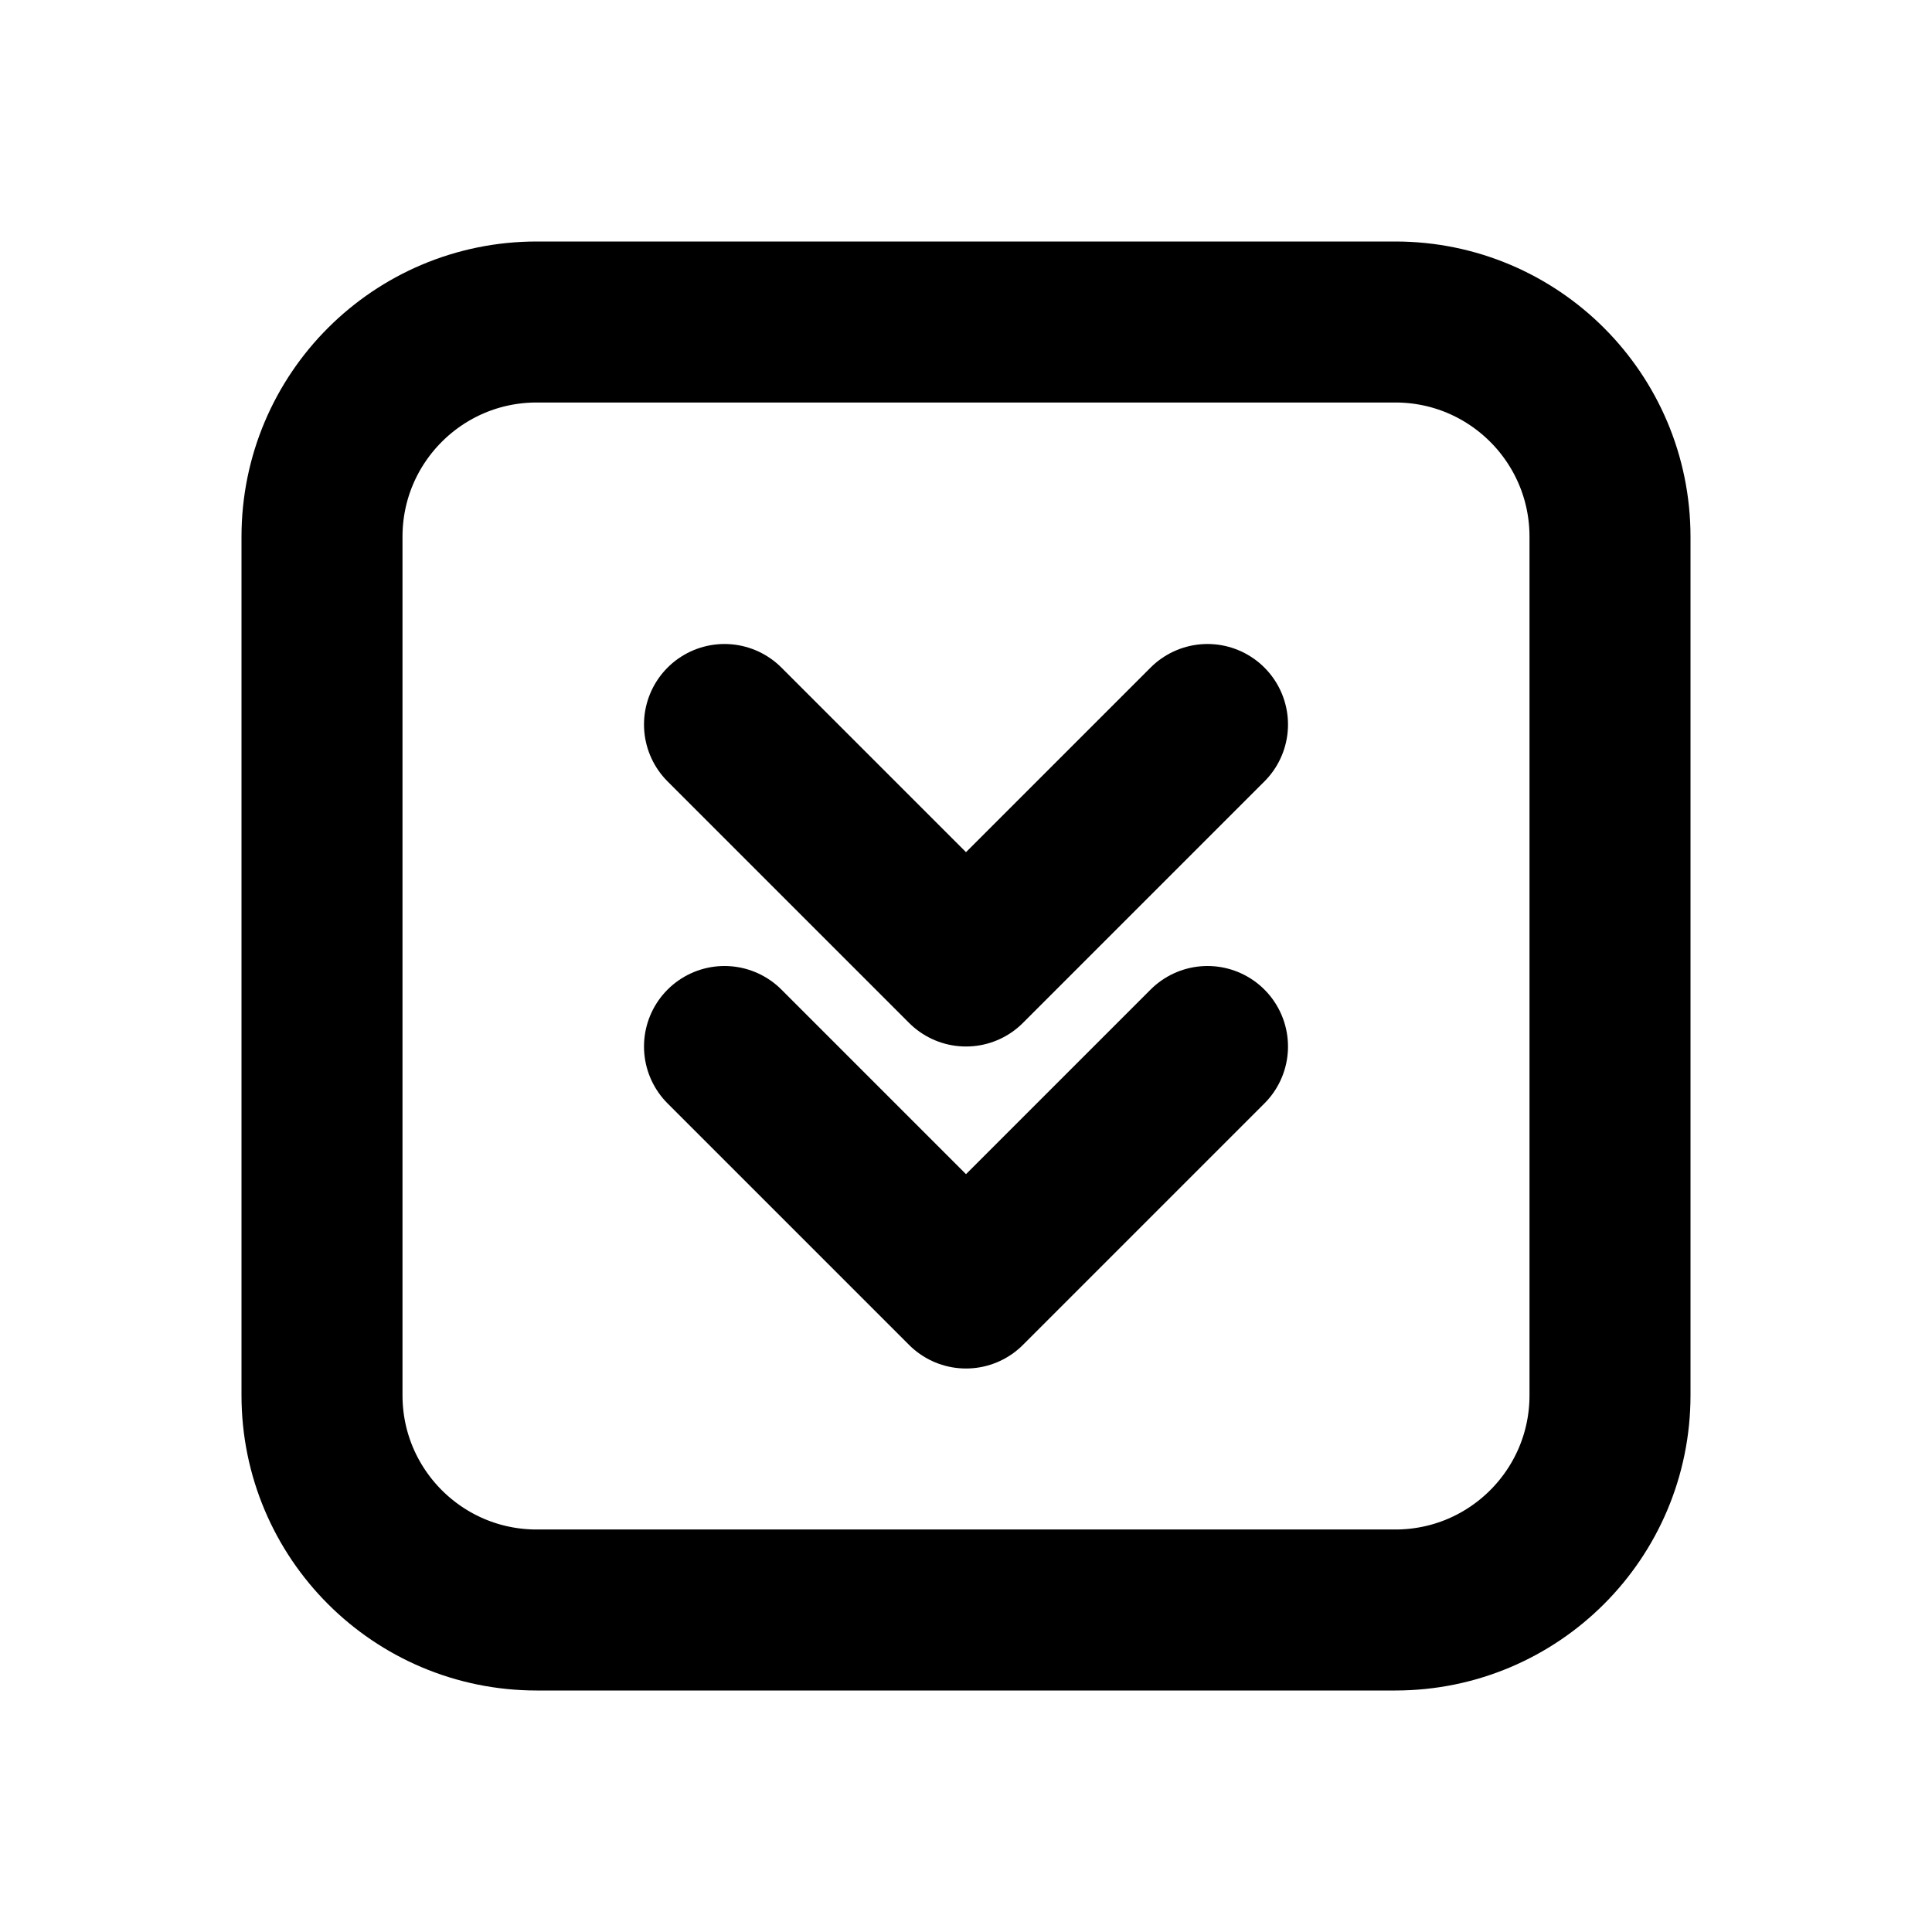
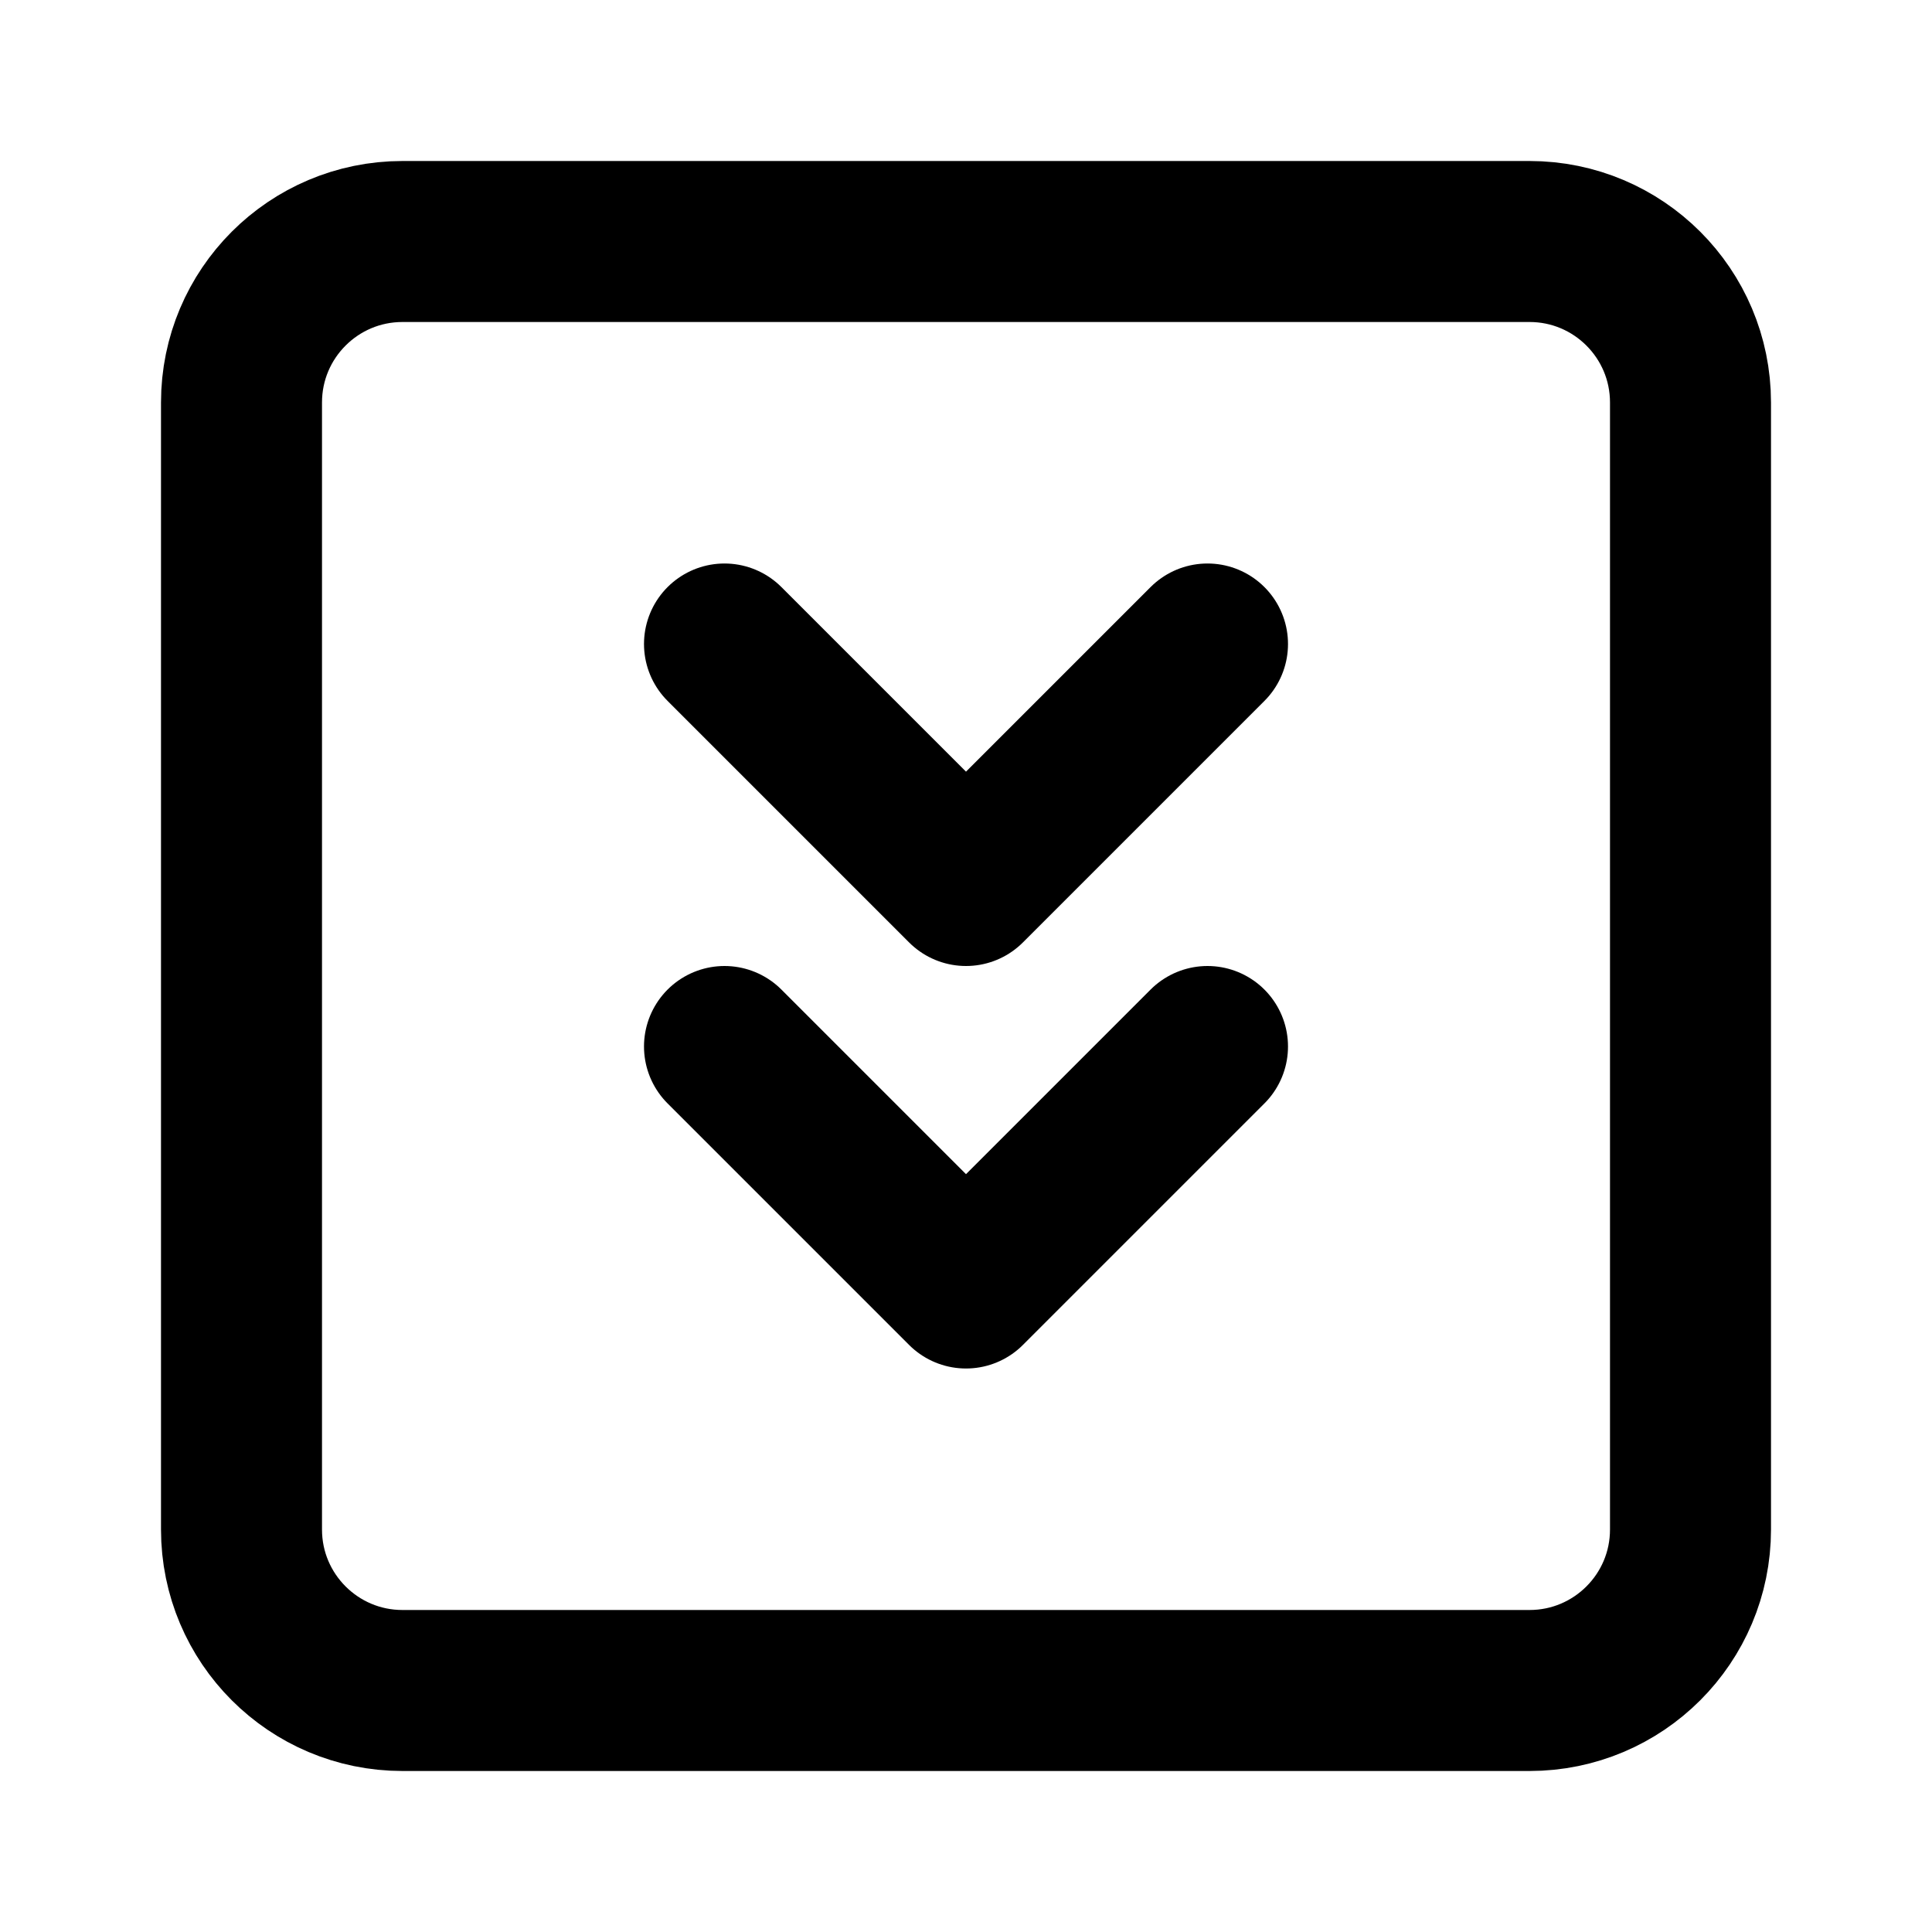
<svg xmlns="http://www.w3.org/2000/svg" width="24" height="24" viewBox="0 0 24 24" stroke-width="2" stroke="currentColor" fill="none" stroke-linecap="round" stroke-linejoin="round">
-   <path d="M15 9l-3 3l-3 -3" />
+   <path d="M15 8l-3 3l-3 -3" />
  <path d="M15 13l-3 3l-3 -3" />
-   <path d="M20 6.667v10.666a2.667 2.667 0 0 1 -2.667 2.667h-10.666a2.667 2.667 0 0 1 -2.667 -2.667v-10.666a2.667 2.667 0 0 1 2.667 -2.667h10.666a2.667 2.667 0 0 1 2.667 2.667z" />
+   <path d="M3 5a2 2 0 0 1 2 -2h14a2 2 0 0 1 2 2v14a2 2 0 0 1 -2 2h-14a2 2 0 0 1 -2 -2v-14z" />
</svg>
